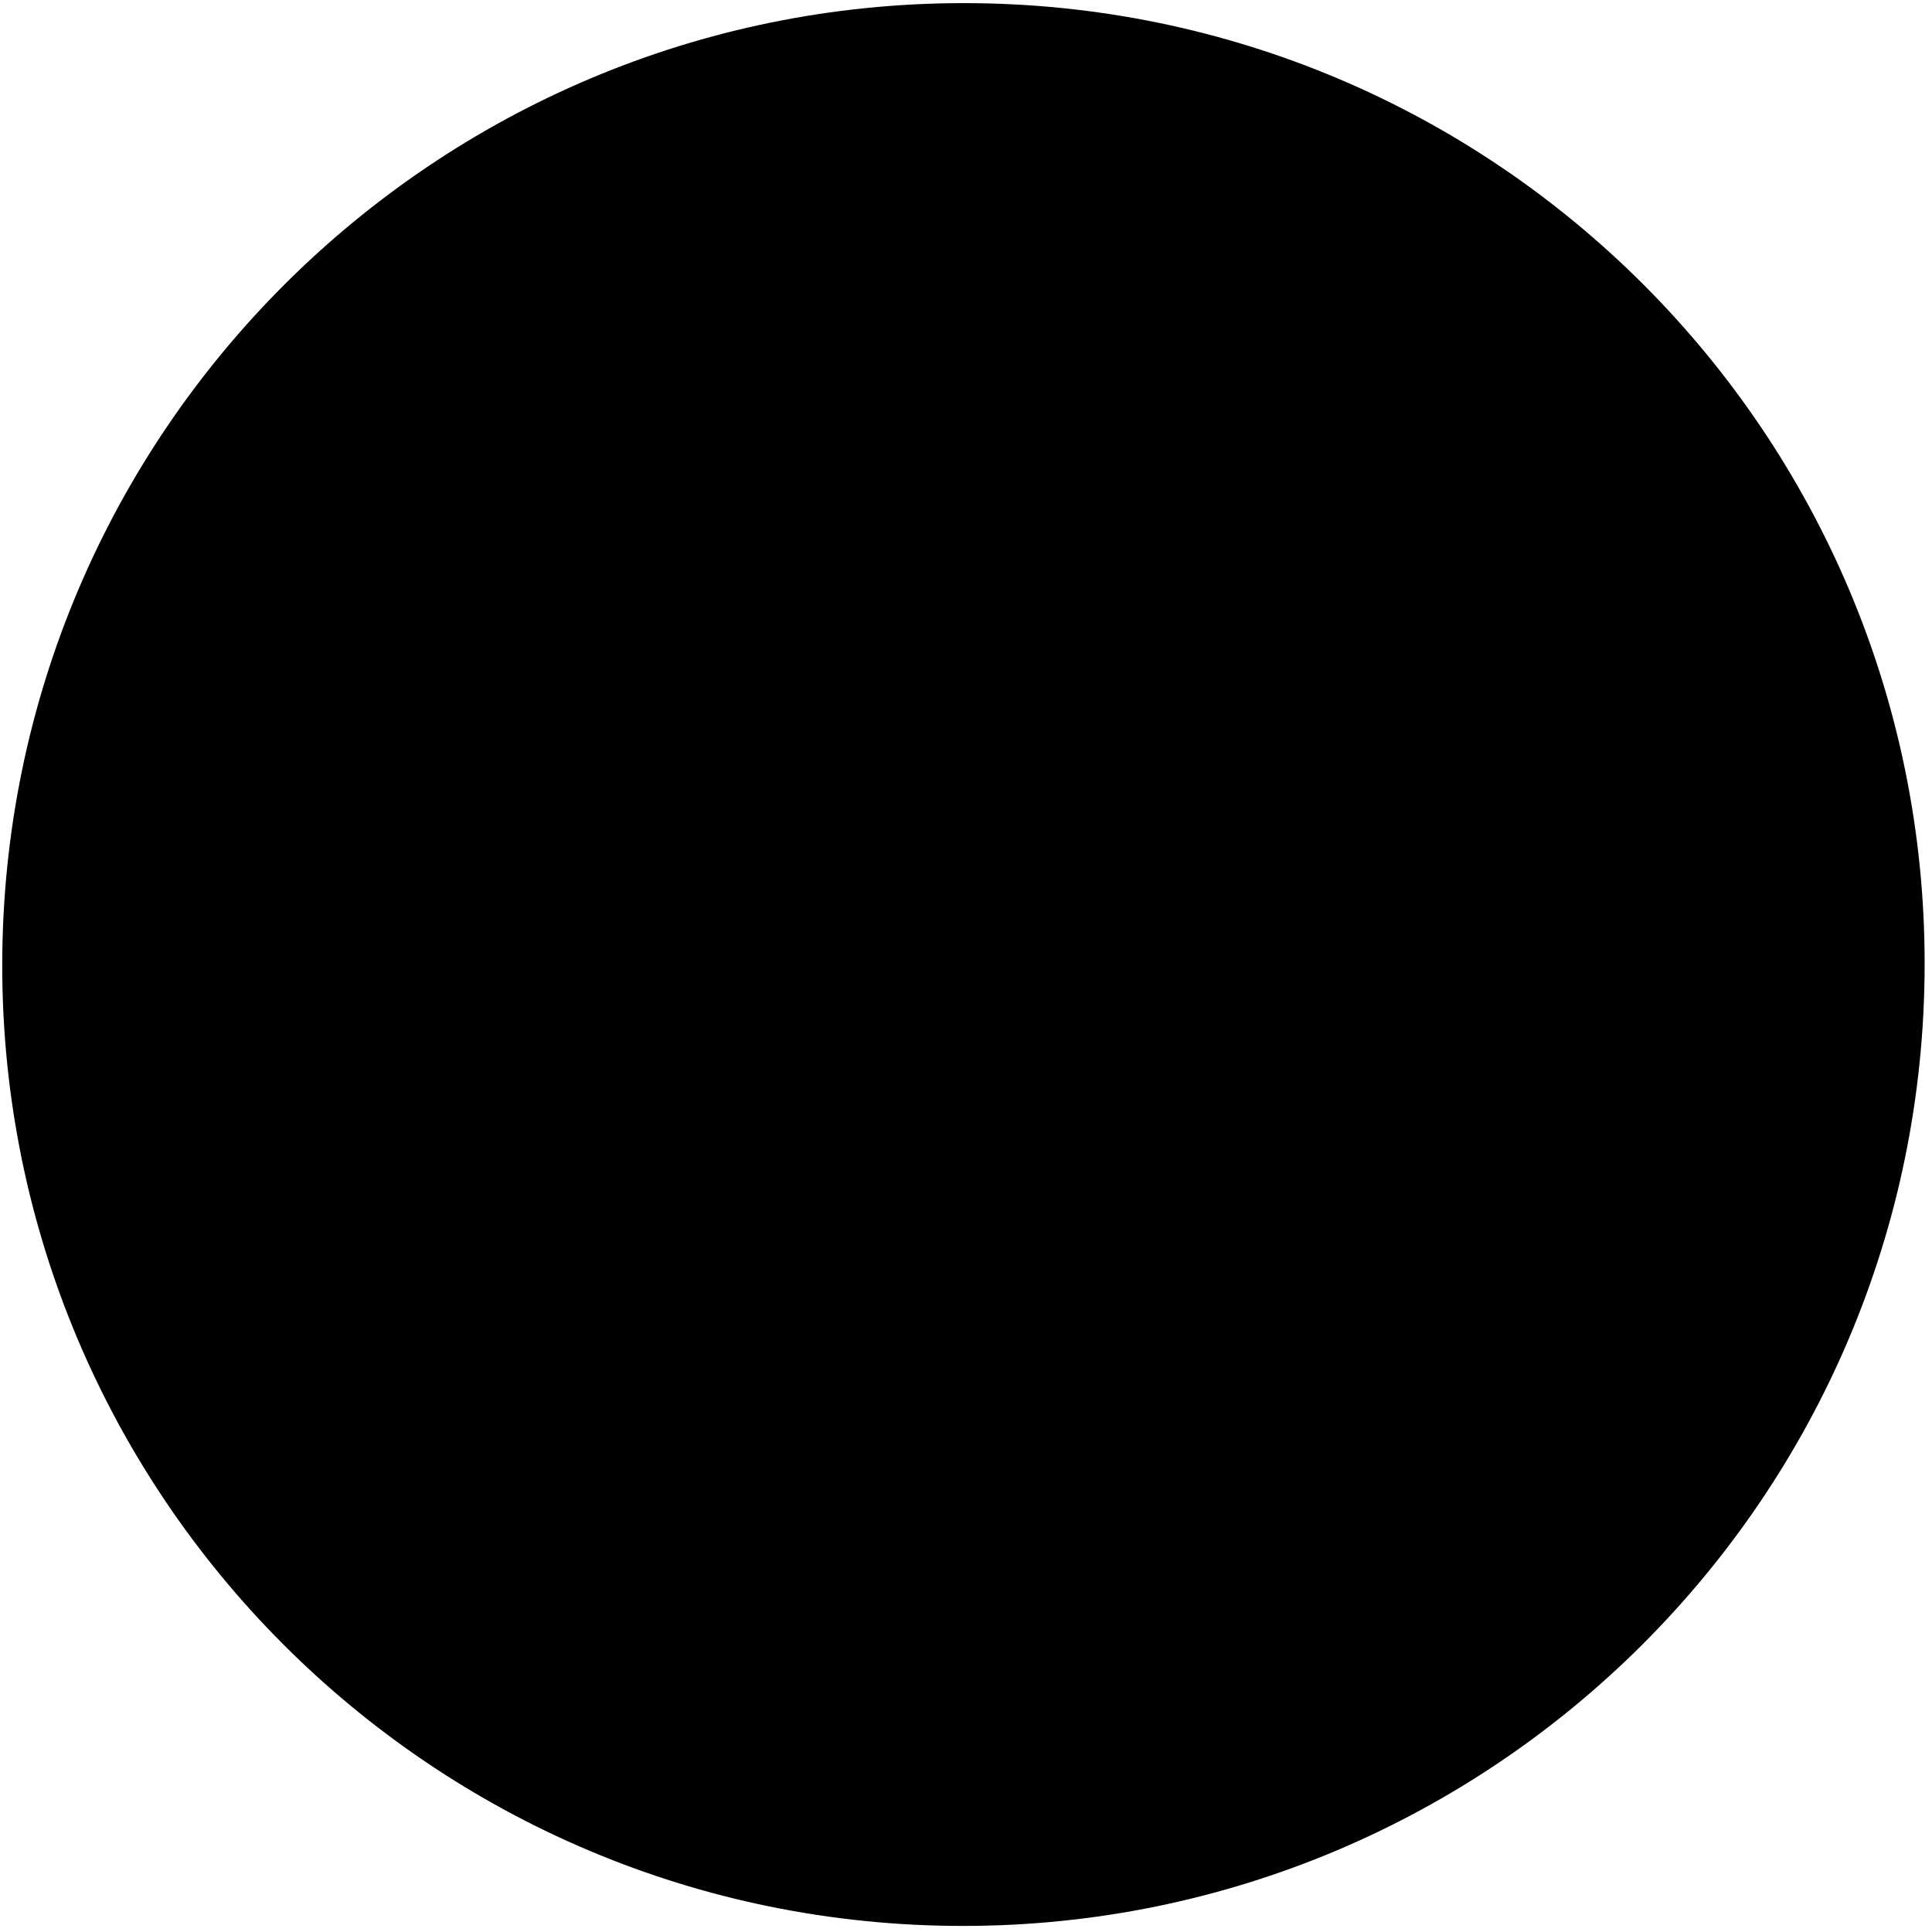
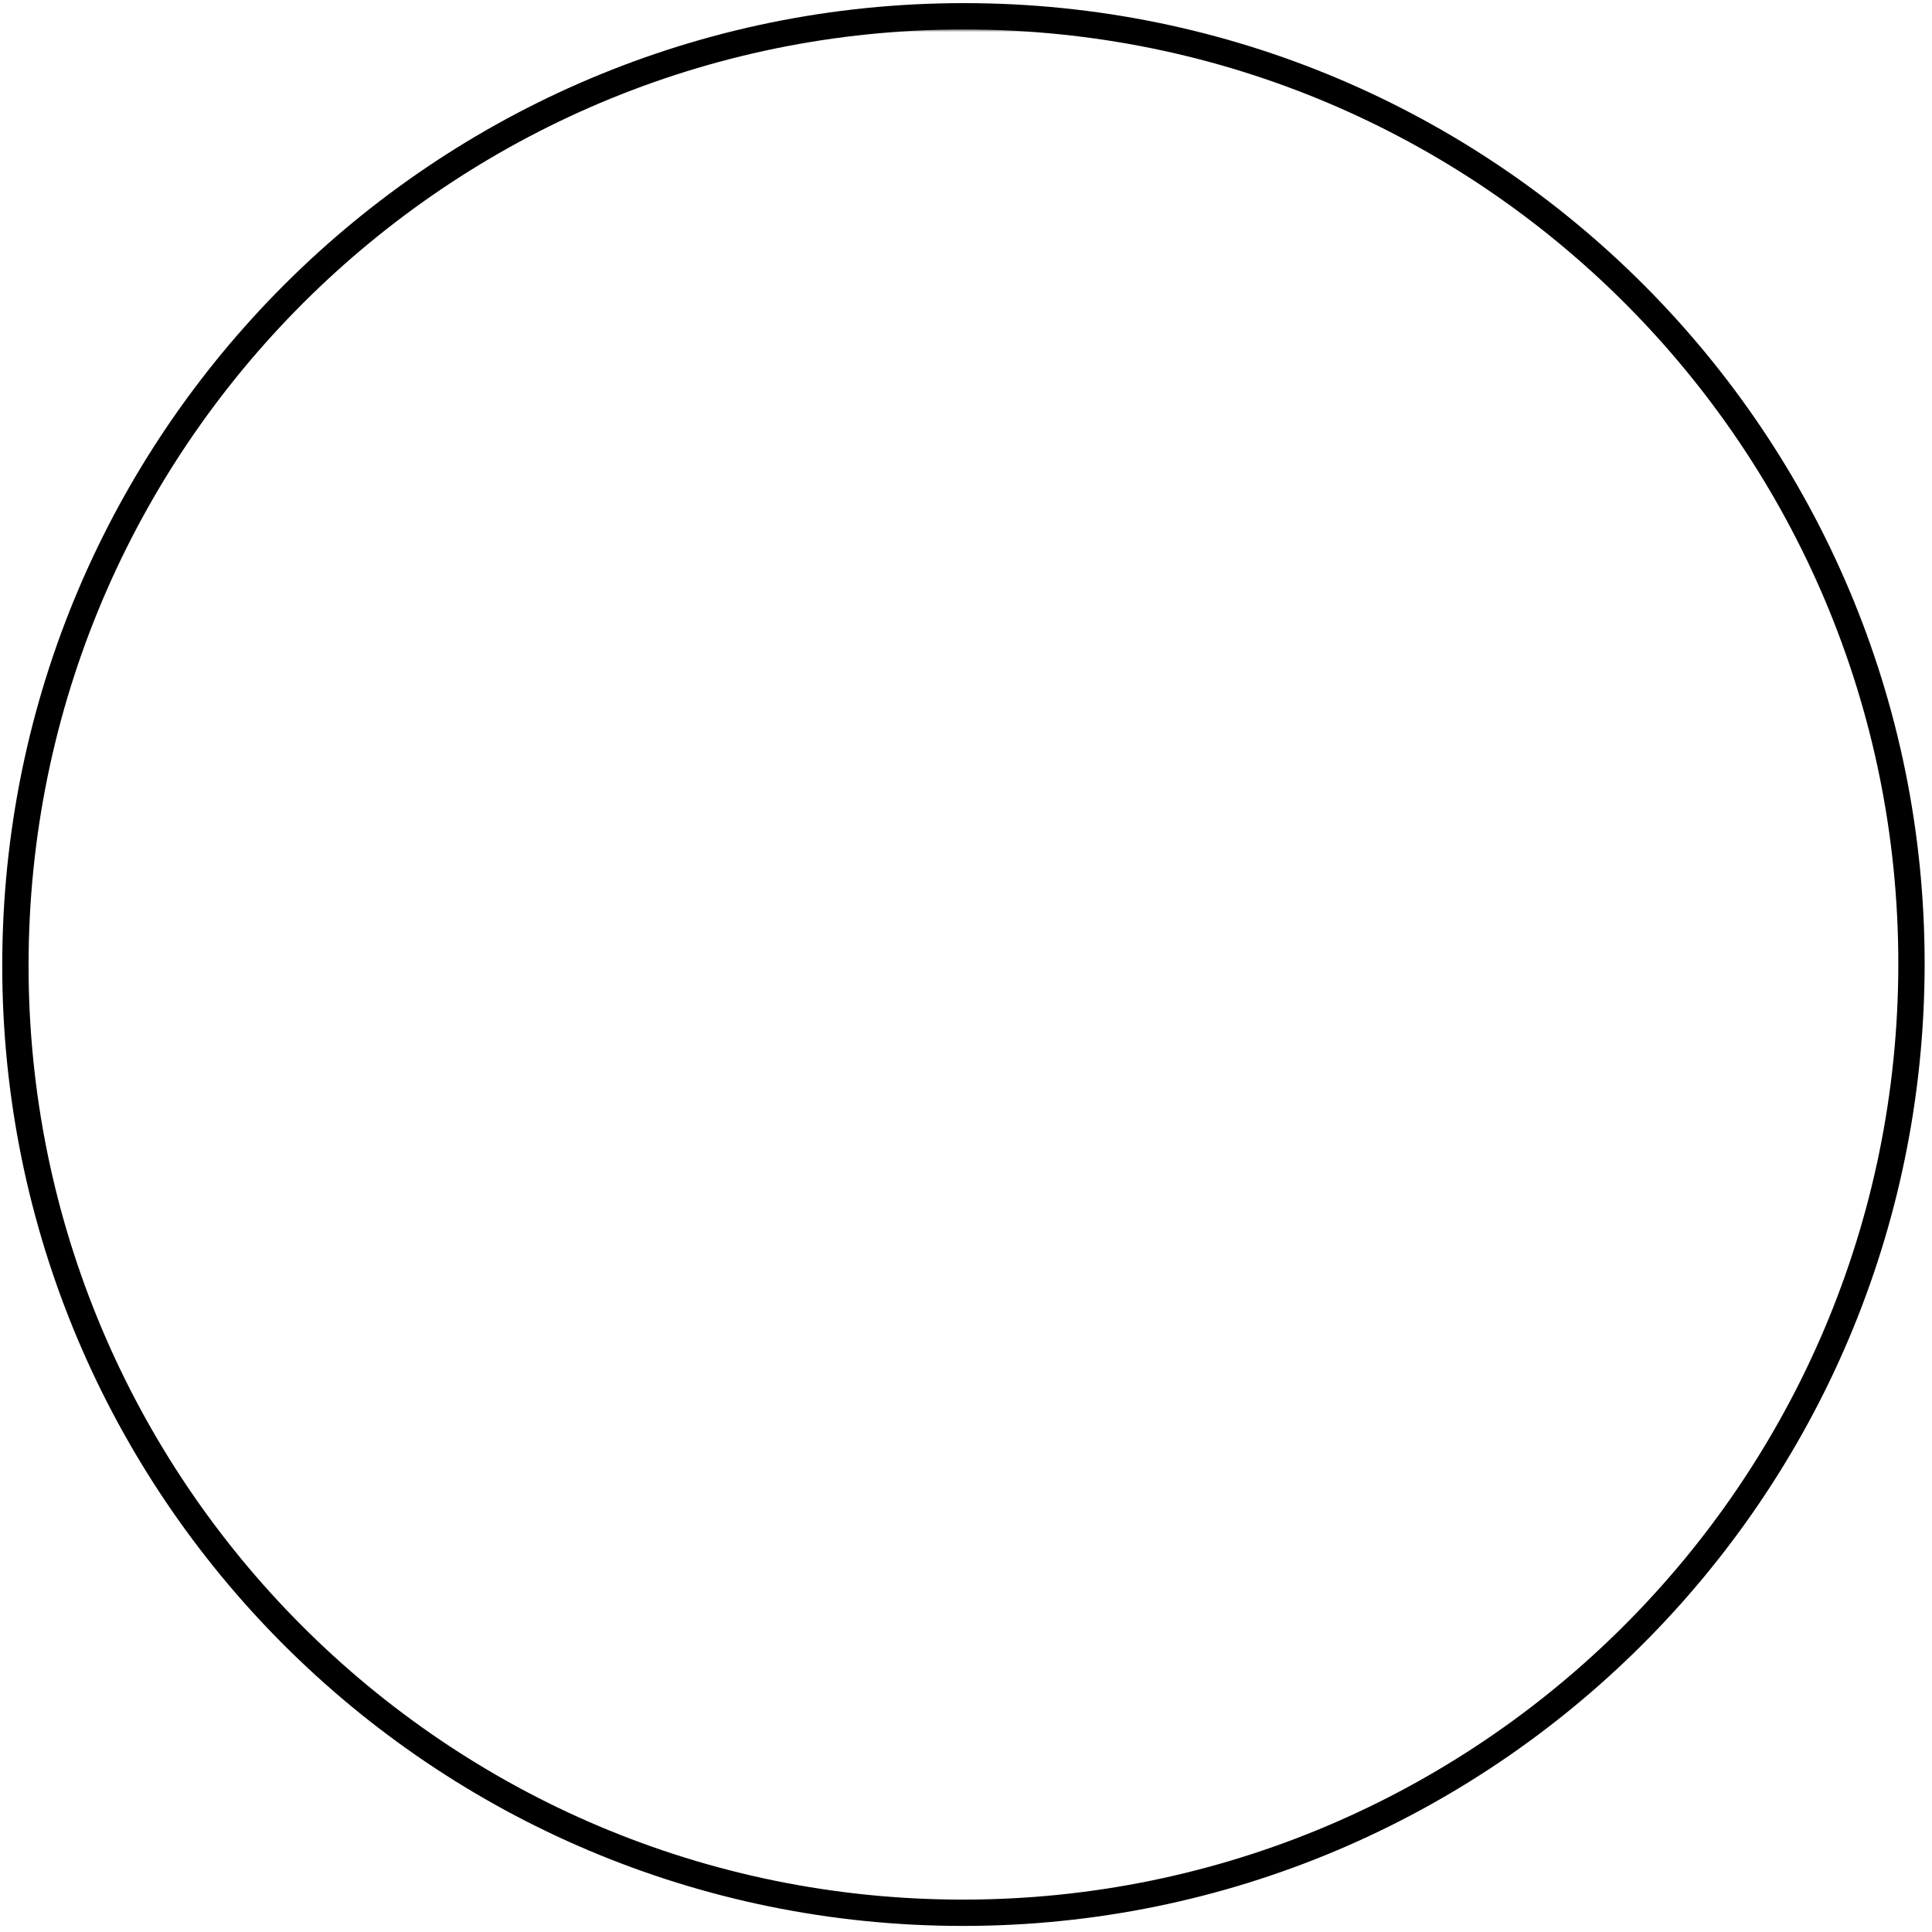
<svg xmlns="http://www.w3.org/2000/svg" width="68.8pt" height="68.8pt">
  <defs>
    <linearGradient id="gradient0" gradientTransform="" gradientUnits="objectBoundingBox" x1="0.5" y1="0.5" x2="0.5" y2="0" spreadMethod="pad">
-       <stop stop-color="#000000" offset="0.997" stop-opacity="1" />
-       <stop stop-color="#ffffff" offset="1" stop-opacity="1" />
+       <stop stop-color="#ffffff" offset="0.994" stop-opacity="1" />
+       <stop stop-color="#000000" offset="1" stop-opacity="1" />
    </linearGradient>
  </defs>
  <g id="Layer_2" />
  <g id="Layer_1">
    <ellipse id="shape1" transform="matrix(0.99992 0.0125877 -0.0133496 0.99991 1.33638 0.210269)" rx="33.76pt" ry="33.768pt" cx="33.76pt" cy="33.768pt" fill="url(#gradient0)" fill-rule="evenodd" stroke="#000000" stroke-width="1.25" stroke-linecap="square" stroke-linejoin="miter" stroke-miterlimit="2" />
  </g>
</svg>
